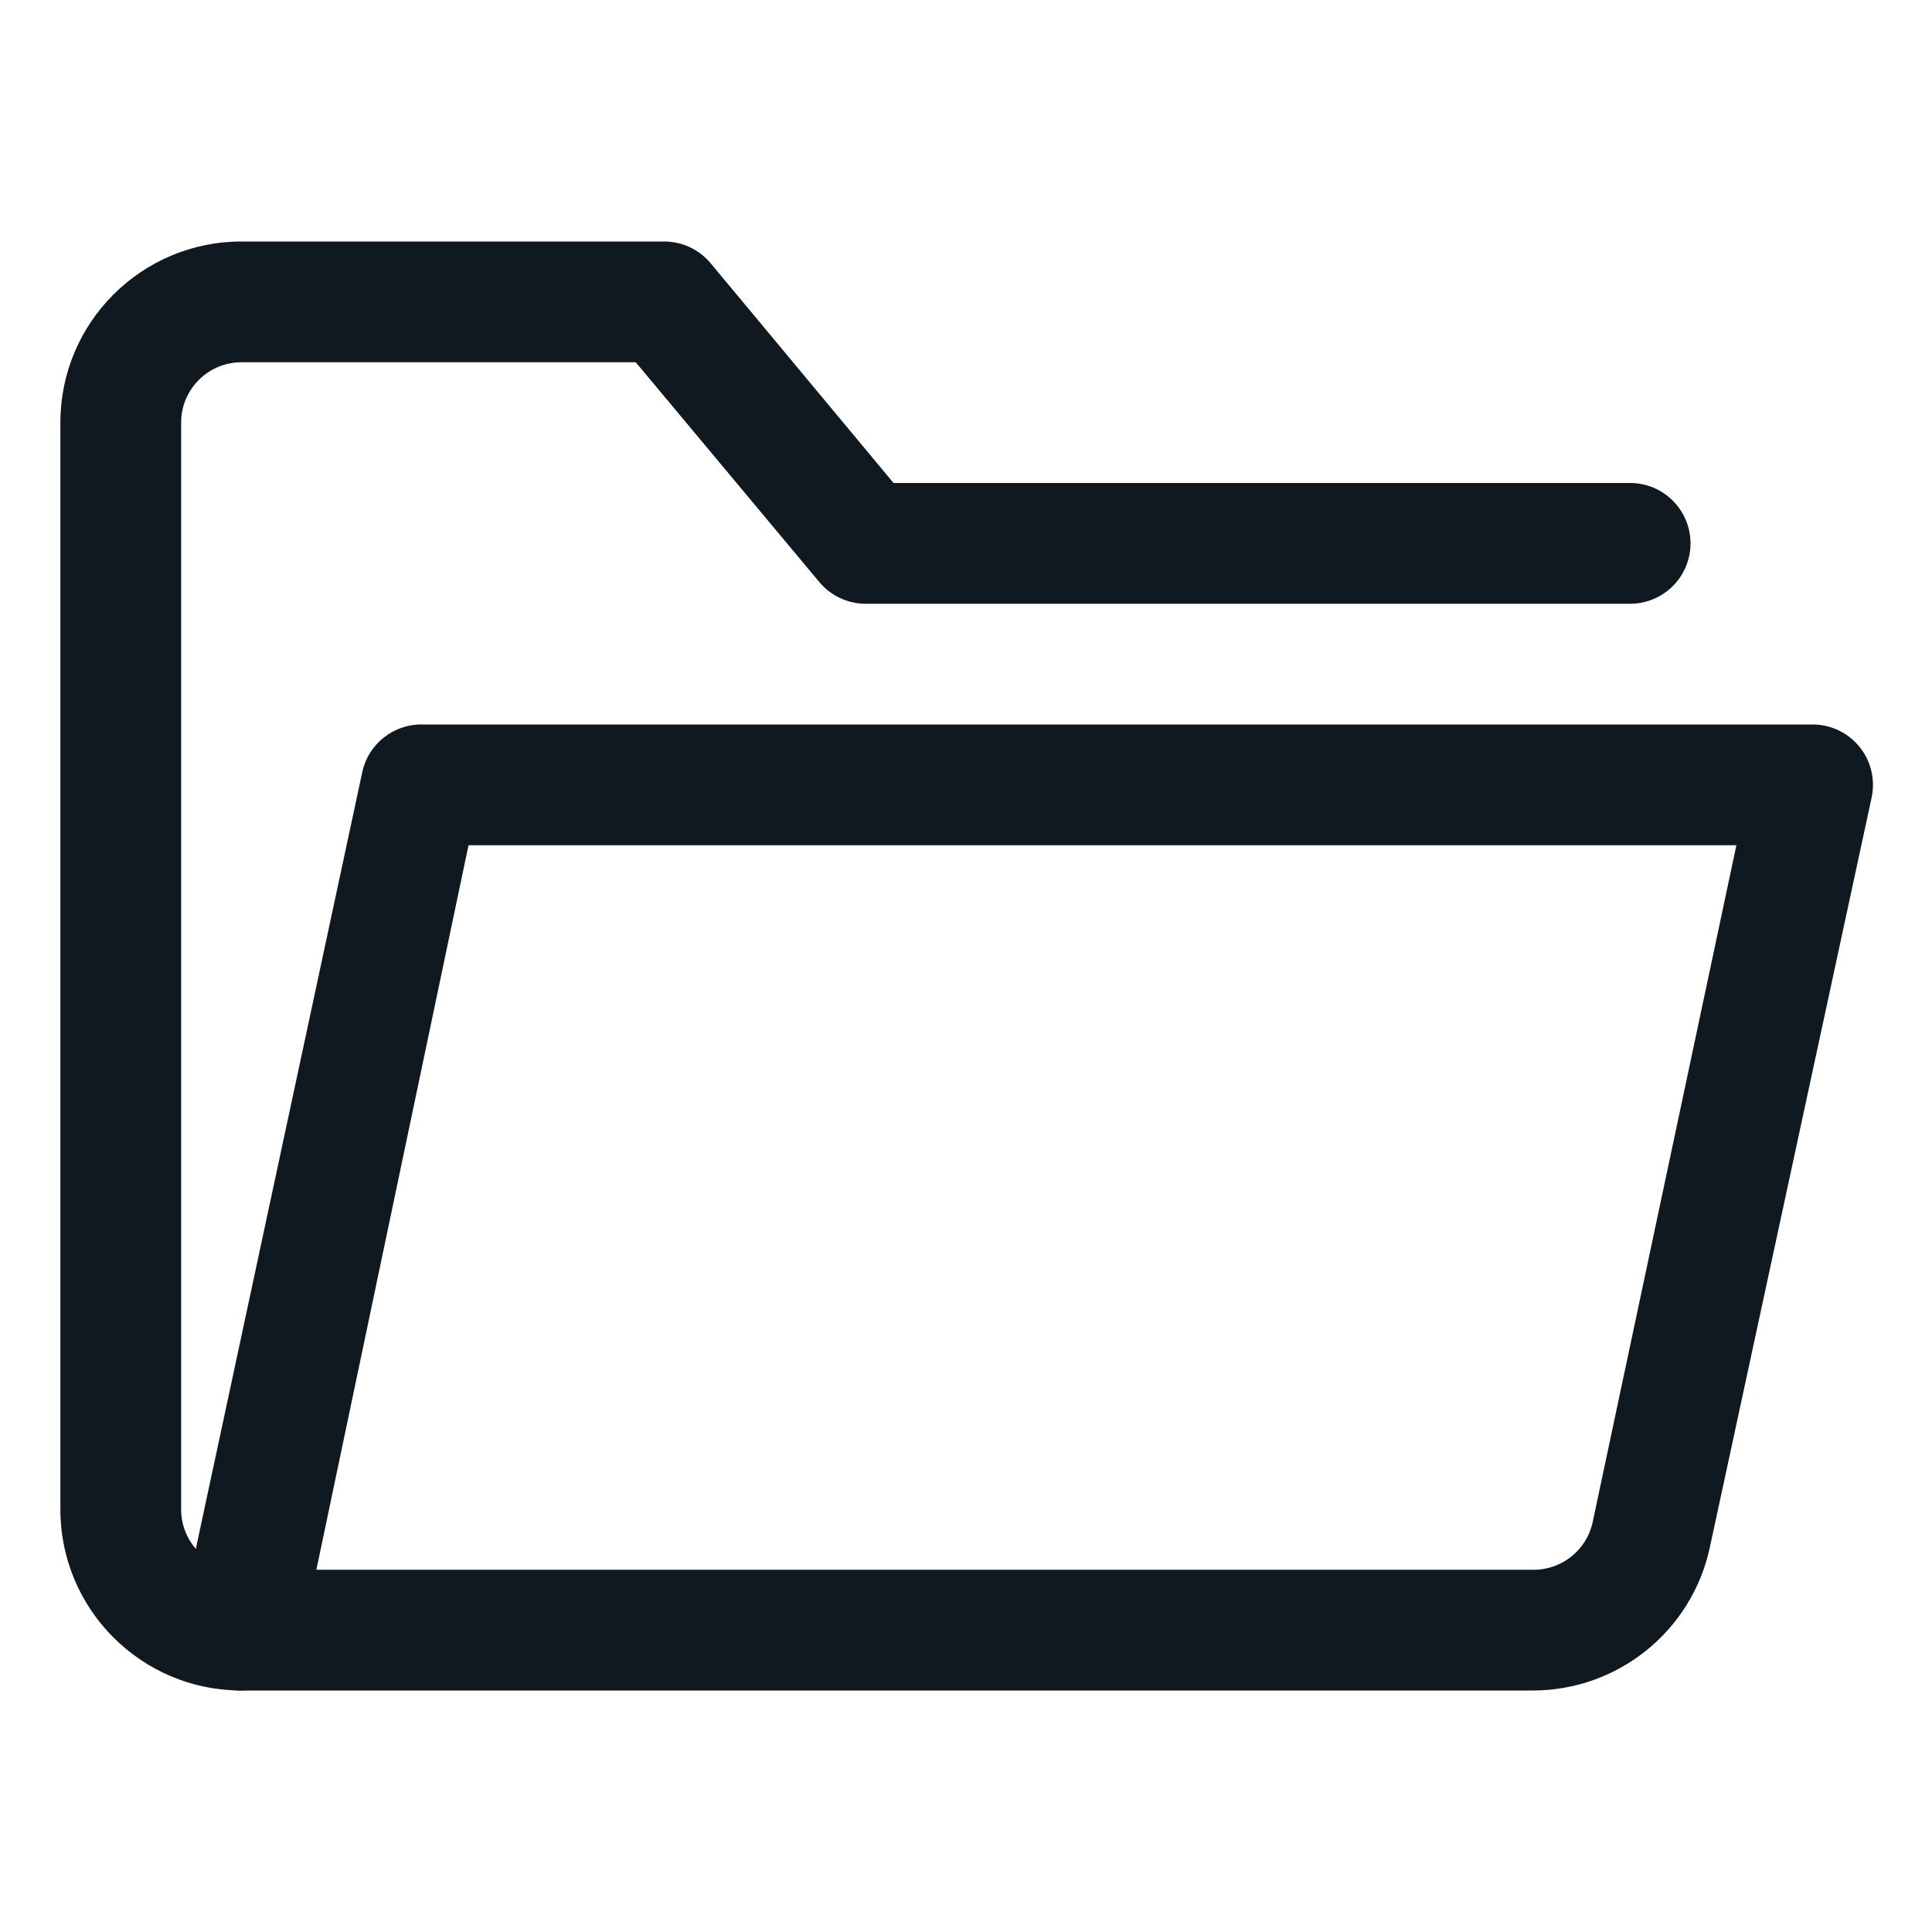
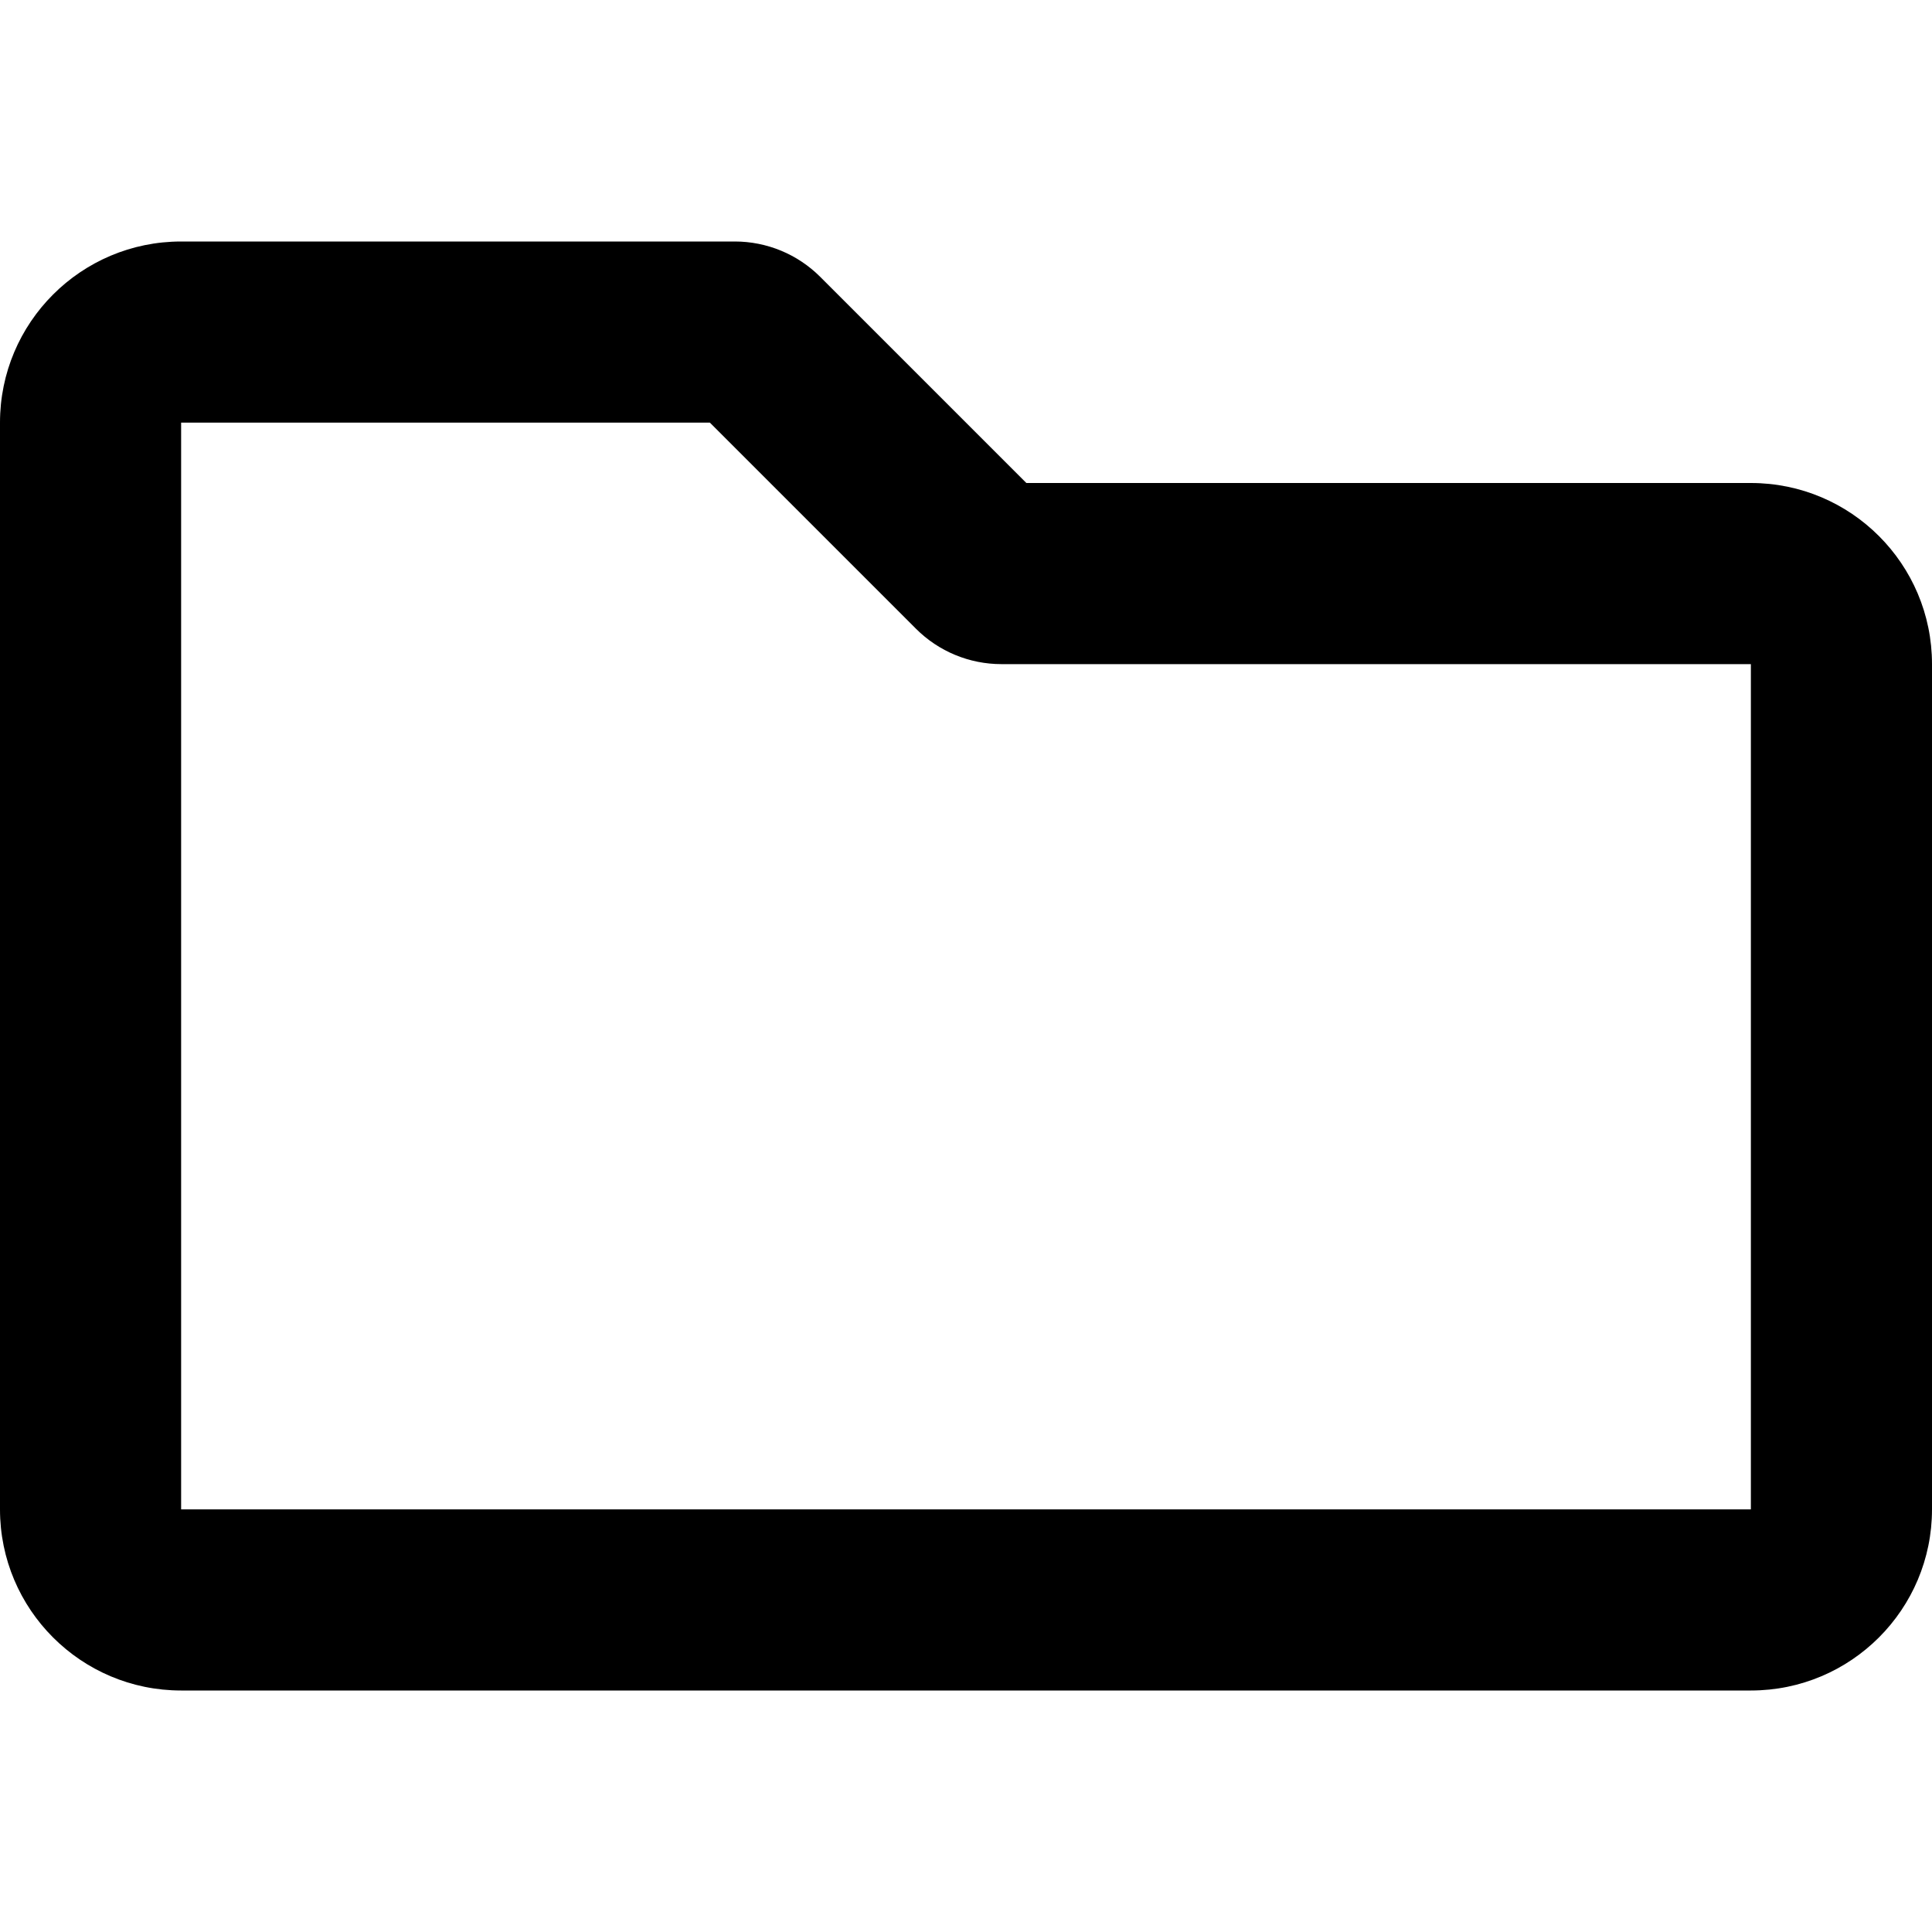
- <svg xmlns="http://www.w3.org/2000/svg" viewBox="0 0 32 32">
-   <defs>
-     <style>.cls-1{fill:#101820;}</style>
-   </defs>
-   <g data-name="Layer 39" id="Layer_39">
-     <path class="cls-1" d="M4,28a3,3,0,0,1-3-3V7A3,3,0,0,1,4,4h7a1,1,0,0,1,.77.36L14.8,8H27a1,1,0,0,1,0,2H14.33a1,1,0,0,1-.76-.36L10.53,6H4A1,1,0,0,0,3,7V25a1,1,0,0,0,1,1,1,1,0,0,1,0,2Z" />
-     <path class="cls-1" d="M25.38,28H4a1,1,0,0,1-1-1.21l3-14A1,1,0,0,1,7,12H30a1,1,0,0,1,1,1.21L28.32,25.63A3,3,0,0,1,25.38,28ZM5.24,26H25.38a1,1,0,0,0,1-.79L28.76,14h-21Z" />
-   </g>
+ <svg xmlns="http://www.w3.org/2000/svg" aria-hidden="true" focusable="false" data-prefix="far" data-icon="folder" class="svg-inline--fa fa-folder fa-w-16" role="img" viewBox="0 0 512 512">
+   <path fill="currentColor" d="M464 128H272l-54.63-54.63c-6-6-14.14-9.37-22.63-9.37H48C21.49 64 0 85.49 0 112v288c0 26.51 21.49 48 48 48h416c26.51 0 48-21.49 48-48V176c0-26.51-21.49-48-48-48zm0 272H48V112h140.12l54.63 54.63c6 6 14.14 9.37 22.63 9.37H464v224z" />
</svg>
